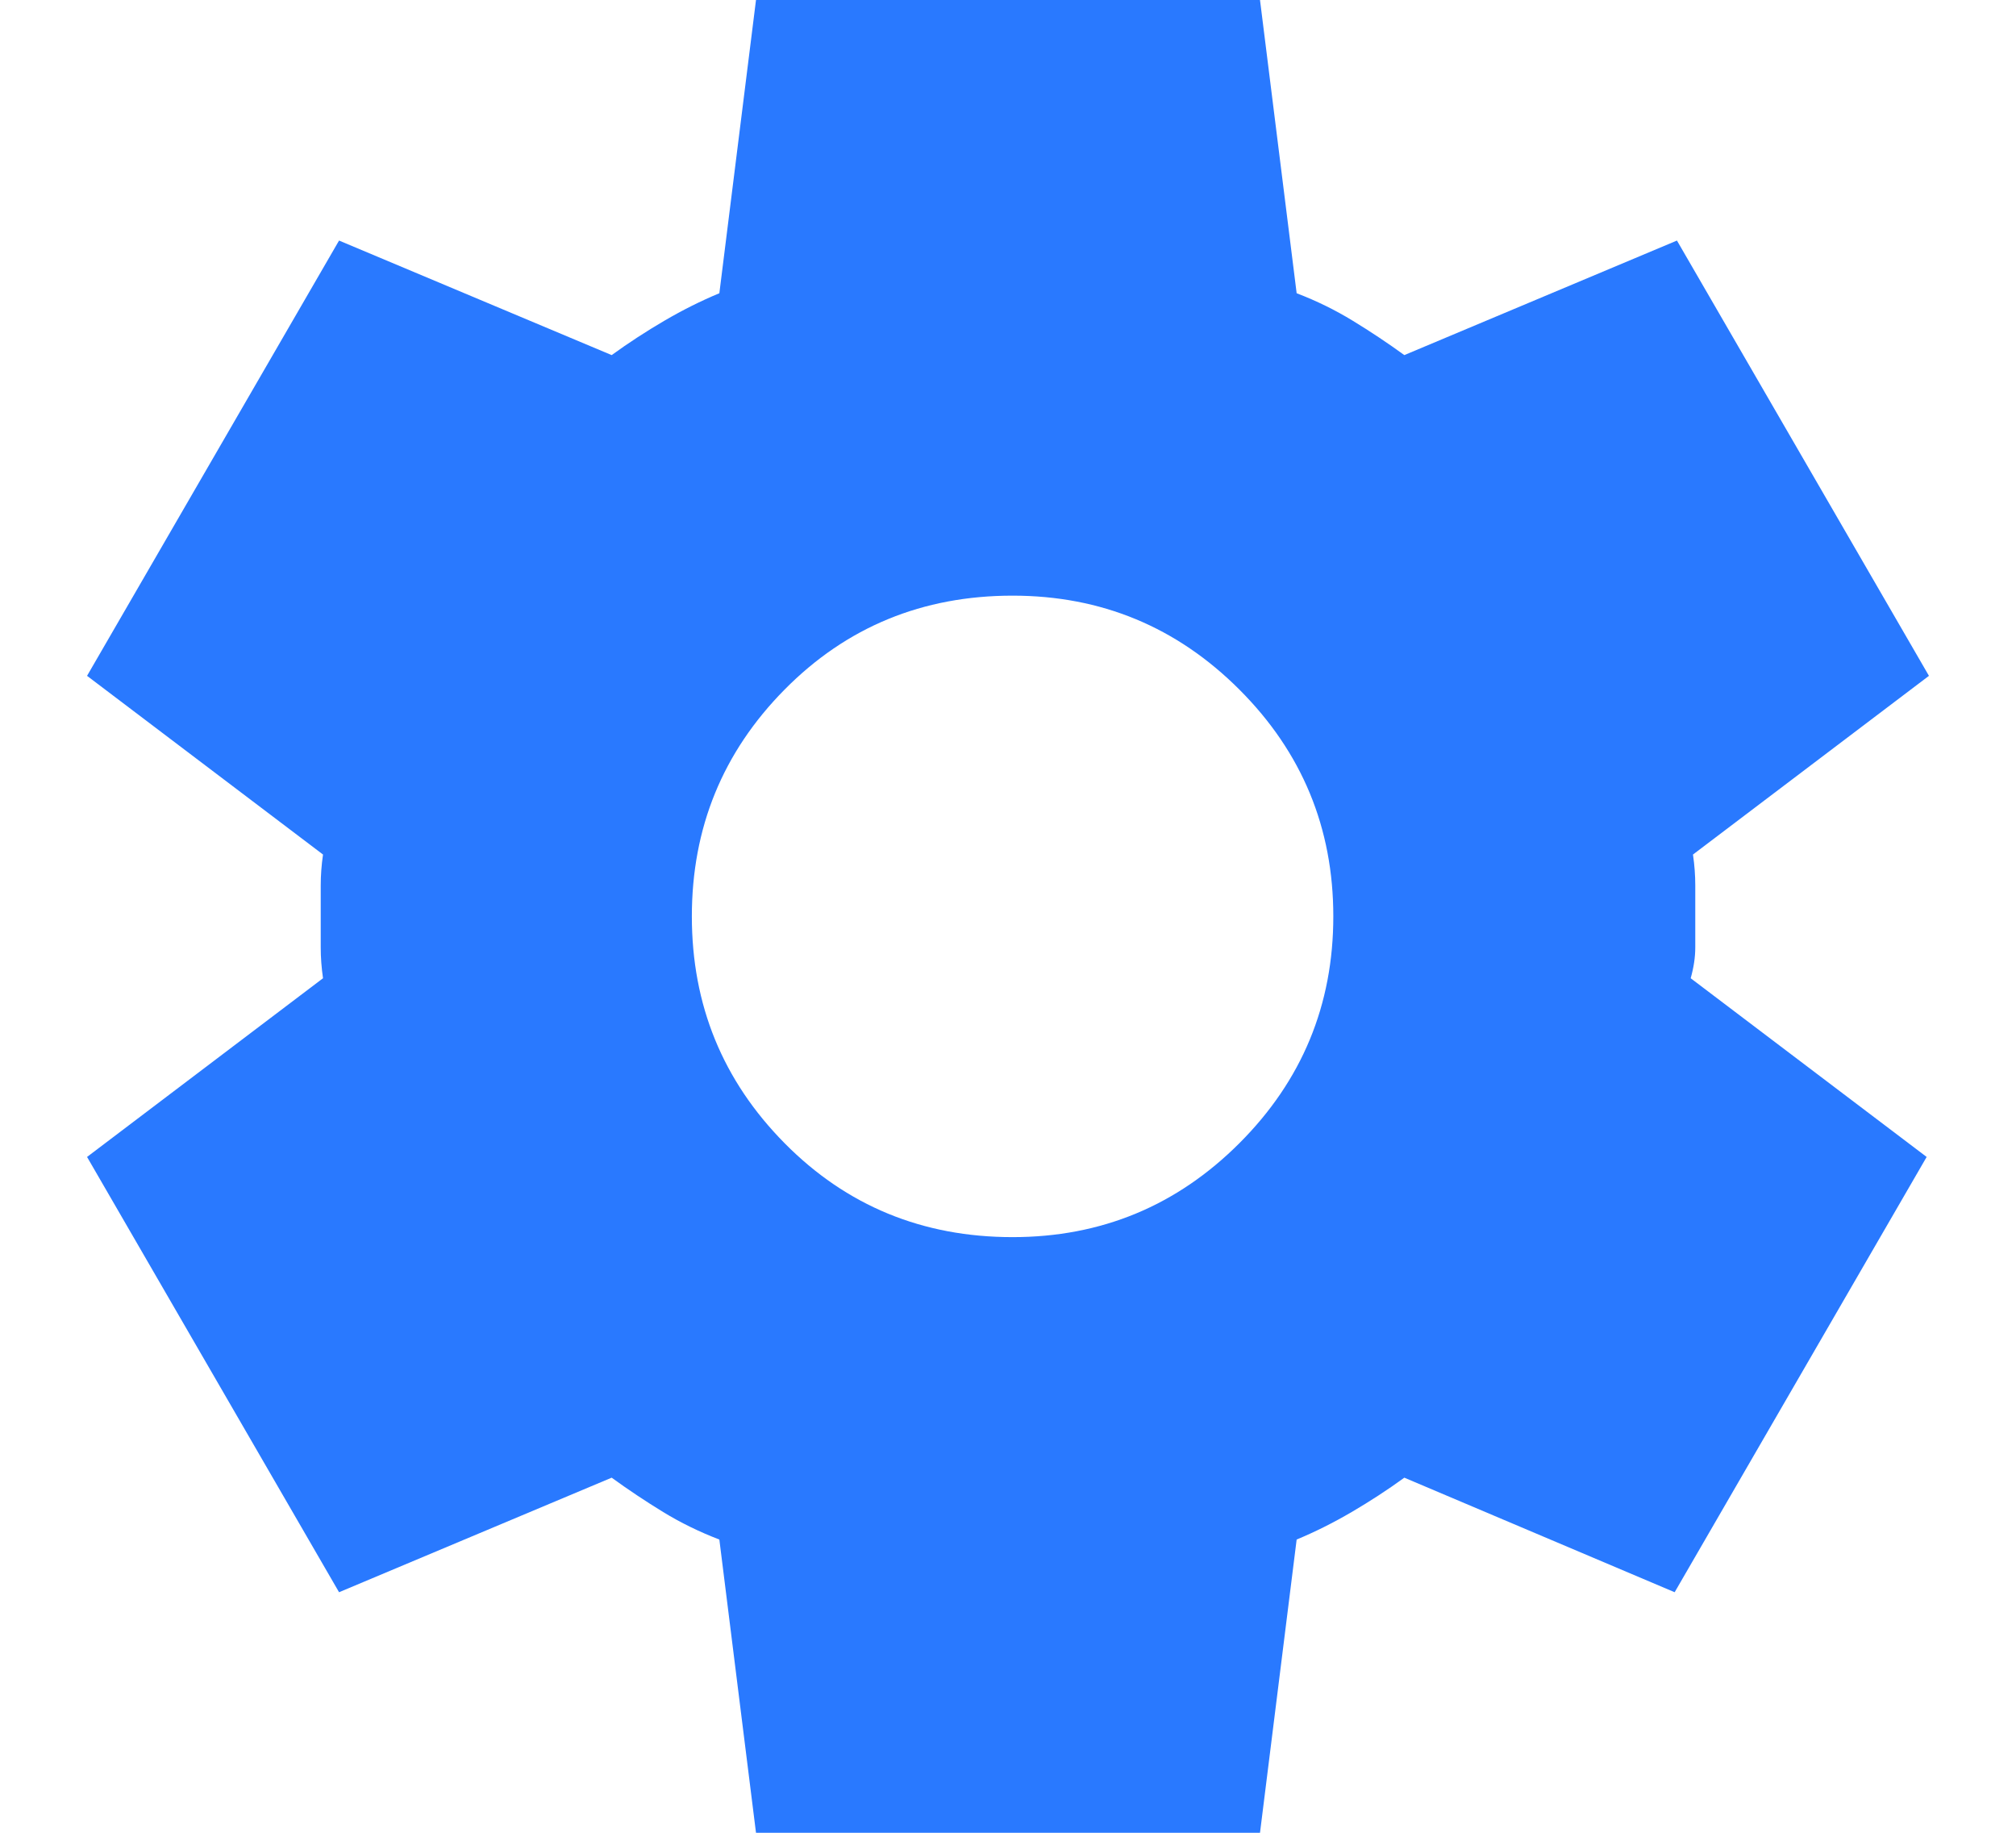
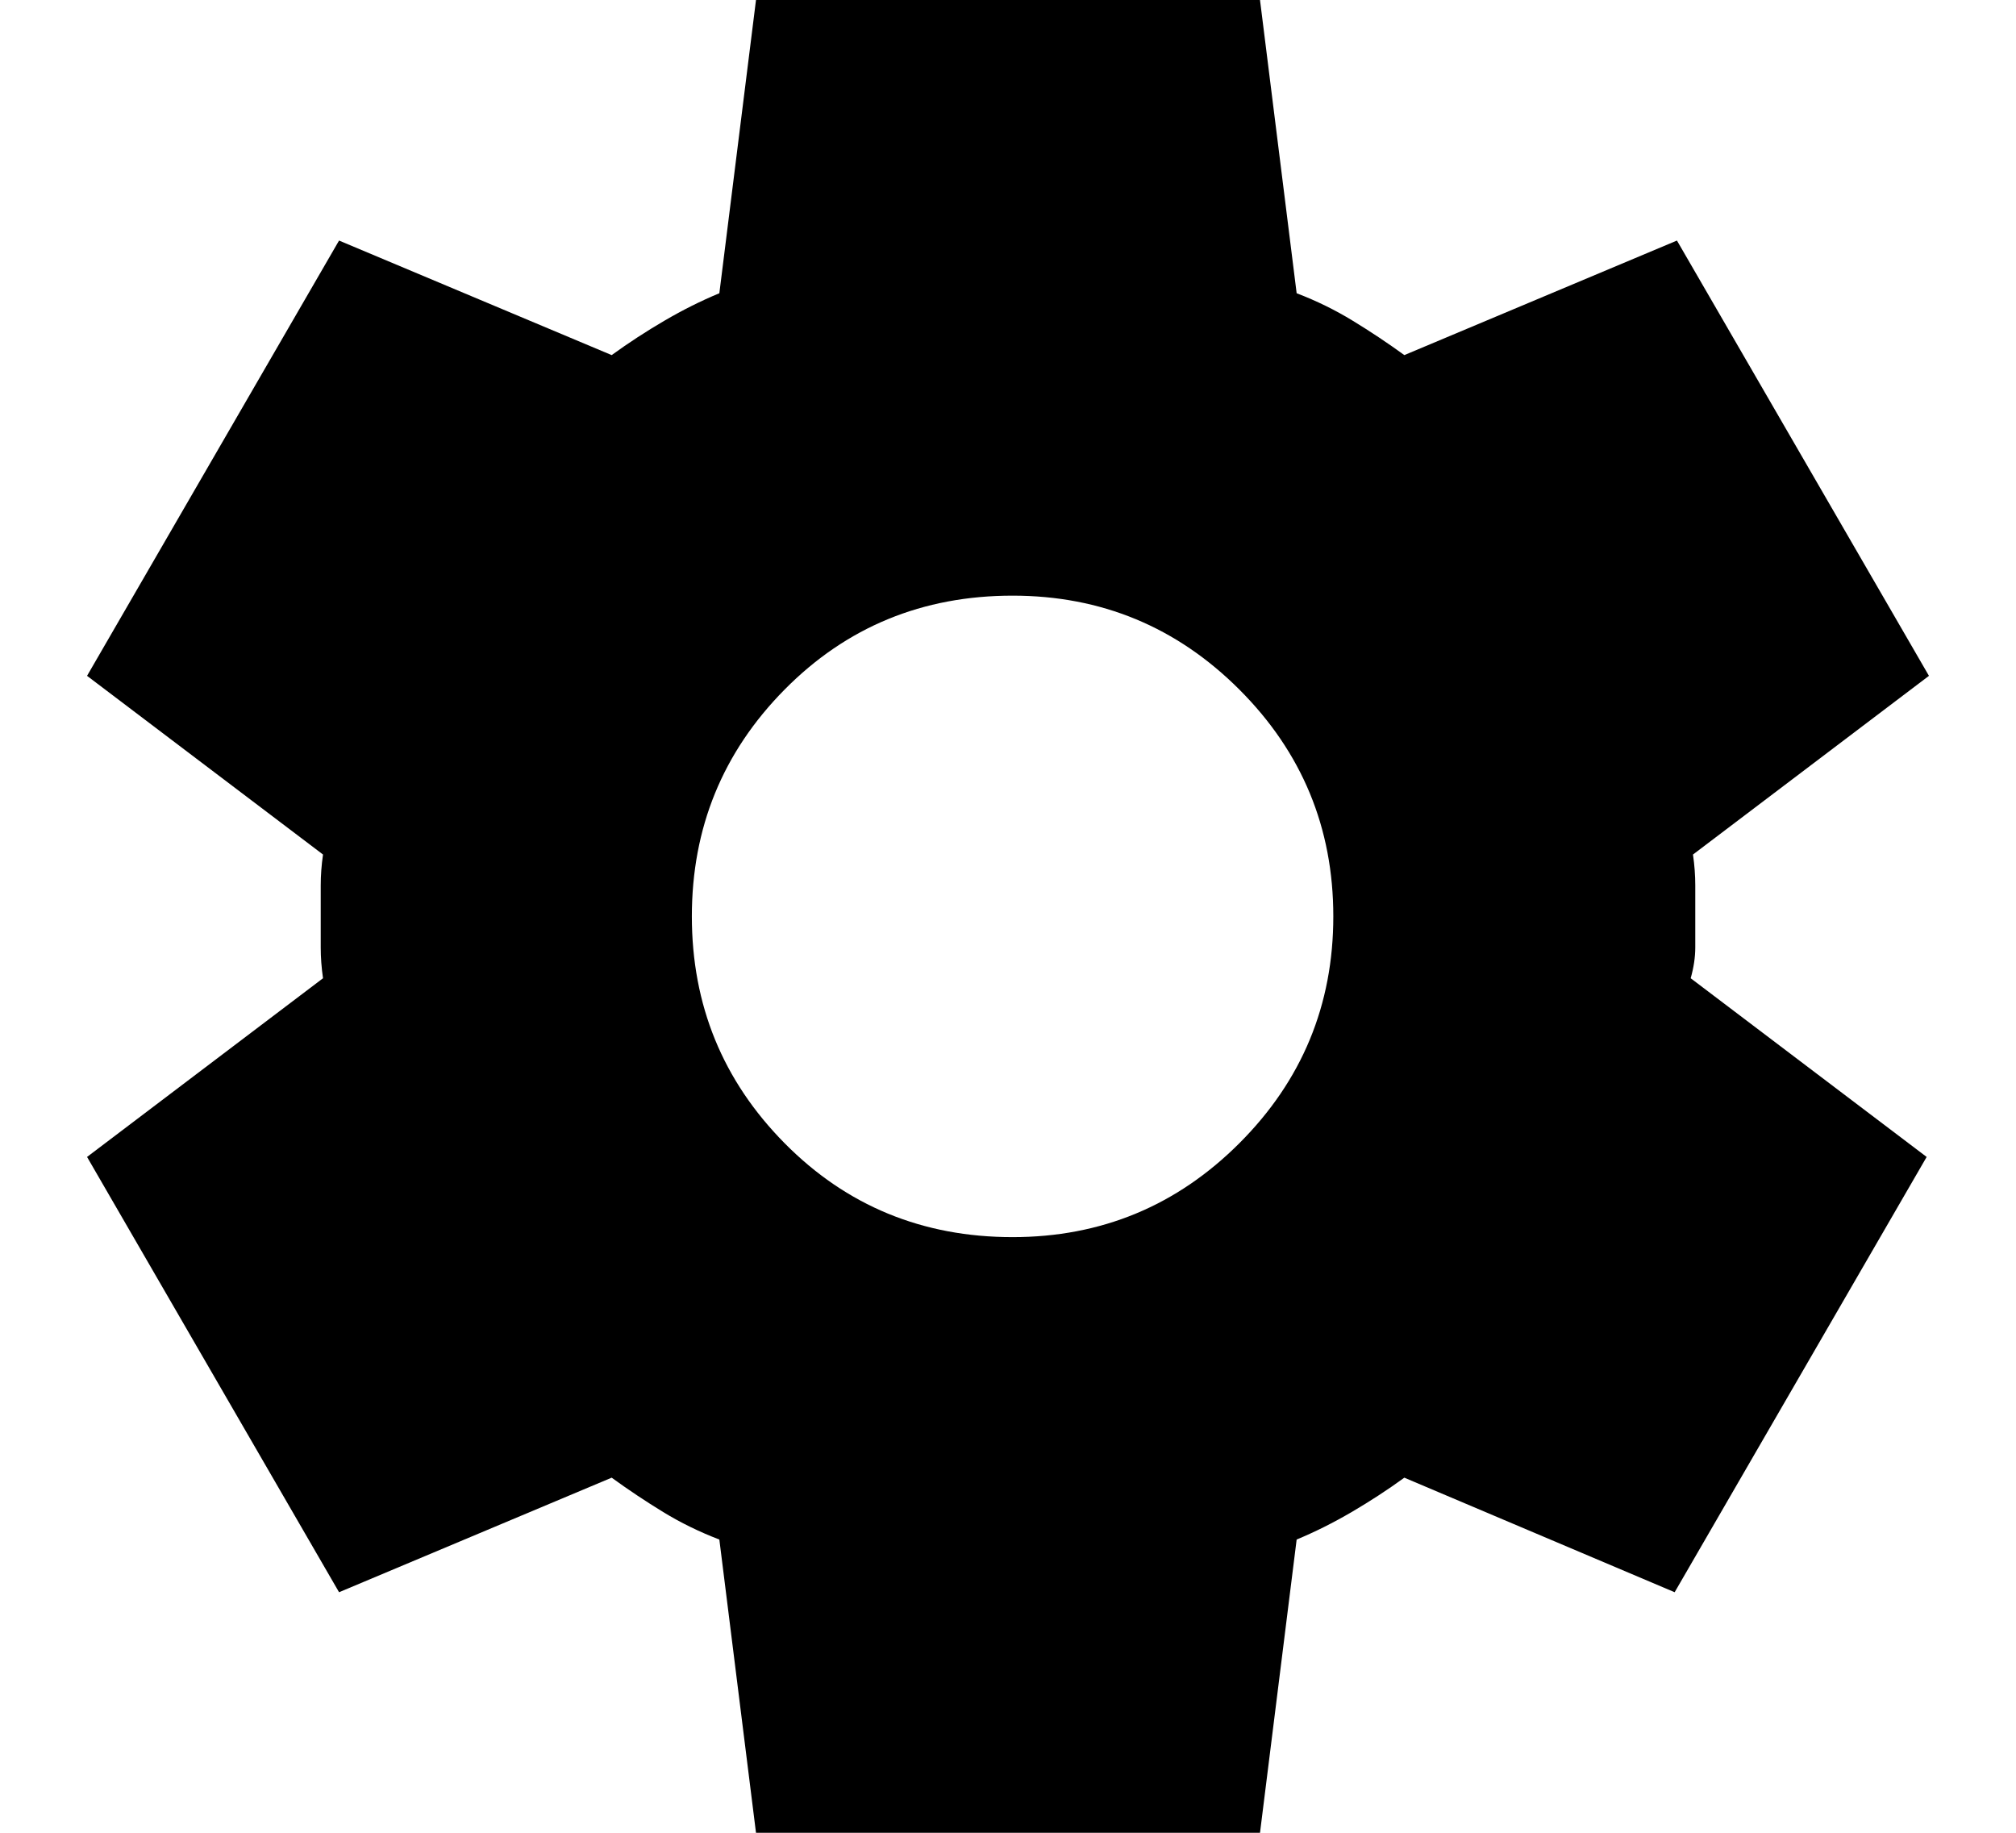
- <svg xmlns="http://www.w3.org/2000/svg" width="22" height="20" viewBox="0 0 22 20" fill="none">
-   <path d="M8.25 20L7.85 16.8C7.633 16.717 7.429 16.617 7.237 16.5C7.046 16.383 6.858 16.258 6.675 16.125L3.7 17.375L0.95 12.625L3.525 10.675C3.508 10.558 3.5 10.446 3.5 10.338V9.662C3.5 9.554 3.508 9.442 3.525 9.325L0.95 7.375L3.7 2.625L6.675 3.875C6.858 3.742 7.05 3.617 7.25 3.5C7.45 3.383 7.65 3.283 7.85 3.2L8.25 0H13.75L14.15 3.2C14.367 3.283 14.571 3.383 14.762 3.5C14.954 3.617 15.142 3.742 15.325 3.875L18.3 2.625L21.05 7.375L18.475 9.325C18.492 9.442 18.5 9.554 18.5 9.662V10.338C18.5 10.446 18.483 10.558 18.45 10.675L21.025 12.625L18.275 17.375L15.325 16.125C15.142 16.258 14.95 16.383 14.75 16.5C14.55 16.617 14.35 16.717 14.15 16.8L13.75 20H8.25ZM11.05 13.5C12.017 13.5 12.842 13.158 13.525 12.475C14.208 11.792 14.55 10.967 14.55 10C14.55 9.033 14.208 8.208 13.525 7.525C12.842 6.842 12.017 6.5 11.05 6.5C10.067 6.5 9.237 6.842 8.562 7.525C7.887 8.208 7.55 9.033 7.55 10C7.55 10.967 7.887 11.792 8.562 12.475C9.237 13.158 10.067 13.5 11.05 13.5Z" fill="#2979FF" />
+ <svg xmlns="http://www.w3.org/2000/svg" width="22" height="20" viewBox="0 0 22 20" fill="currentColor">
+   <path d="M8.25 20L7.85 16.8C7.633 16.717 7.429 16.617 7.237 16.5C7.046 16.383 6.858 16.258 6.675 16.125L3.7 17.375L0.95 12.625L3.525 10.675C3.508 10.558 3.5 10.446 3.5 10.338V9.662C3.5 9.554 3.508 9.442 3.525 9.325L0.95 7.375L3.7 2.625L6.675 3.875C6.858 3.742 7.05 3.617 7.25 3.5C7.45 3.383 7.65 3.283 7.85 3.2L8.25 0H13.75L14.15 3.2C14.367 3.283 14.571 3.383 14.762 3.5C14.954 3.617 15.142 3.742 15.325 3.875L18.3 2.625L21.05 7.375L18.475 9.325C18.492 9.442 18.5 9.554 18.5 9.662V10.338C18.5 10.446 18.483 10.558 18.45 10.675L21.025 12.625L18.275 17.375L15.325 16.125C15.142 16.258 14.95 16.383 14.75 16.5C14.55 16.617 14.35 16.717 14.15 16.8L13.75 20H8.25ZM11.05 13.5C12.017 13.5 12.842 13.158 13.525 12.475C14.208 11.792 14.55 10.967 14.55 10C14.55 9.033 14.208 8.208 13.525 7.525C12.842 6.842 12.017 6.5 11.05 6.5C10.067 6.5 9.237 6.842 8.562 7.525C7.887 8.208 7.55 9.033 7.55 10C7.55 10.967 7.887 11.792 8.562 12.475C9.237 13.158 10.067 13.5 11.05 13.5Z" fill="currentColor" />
</svg>
